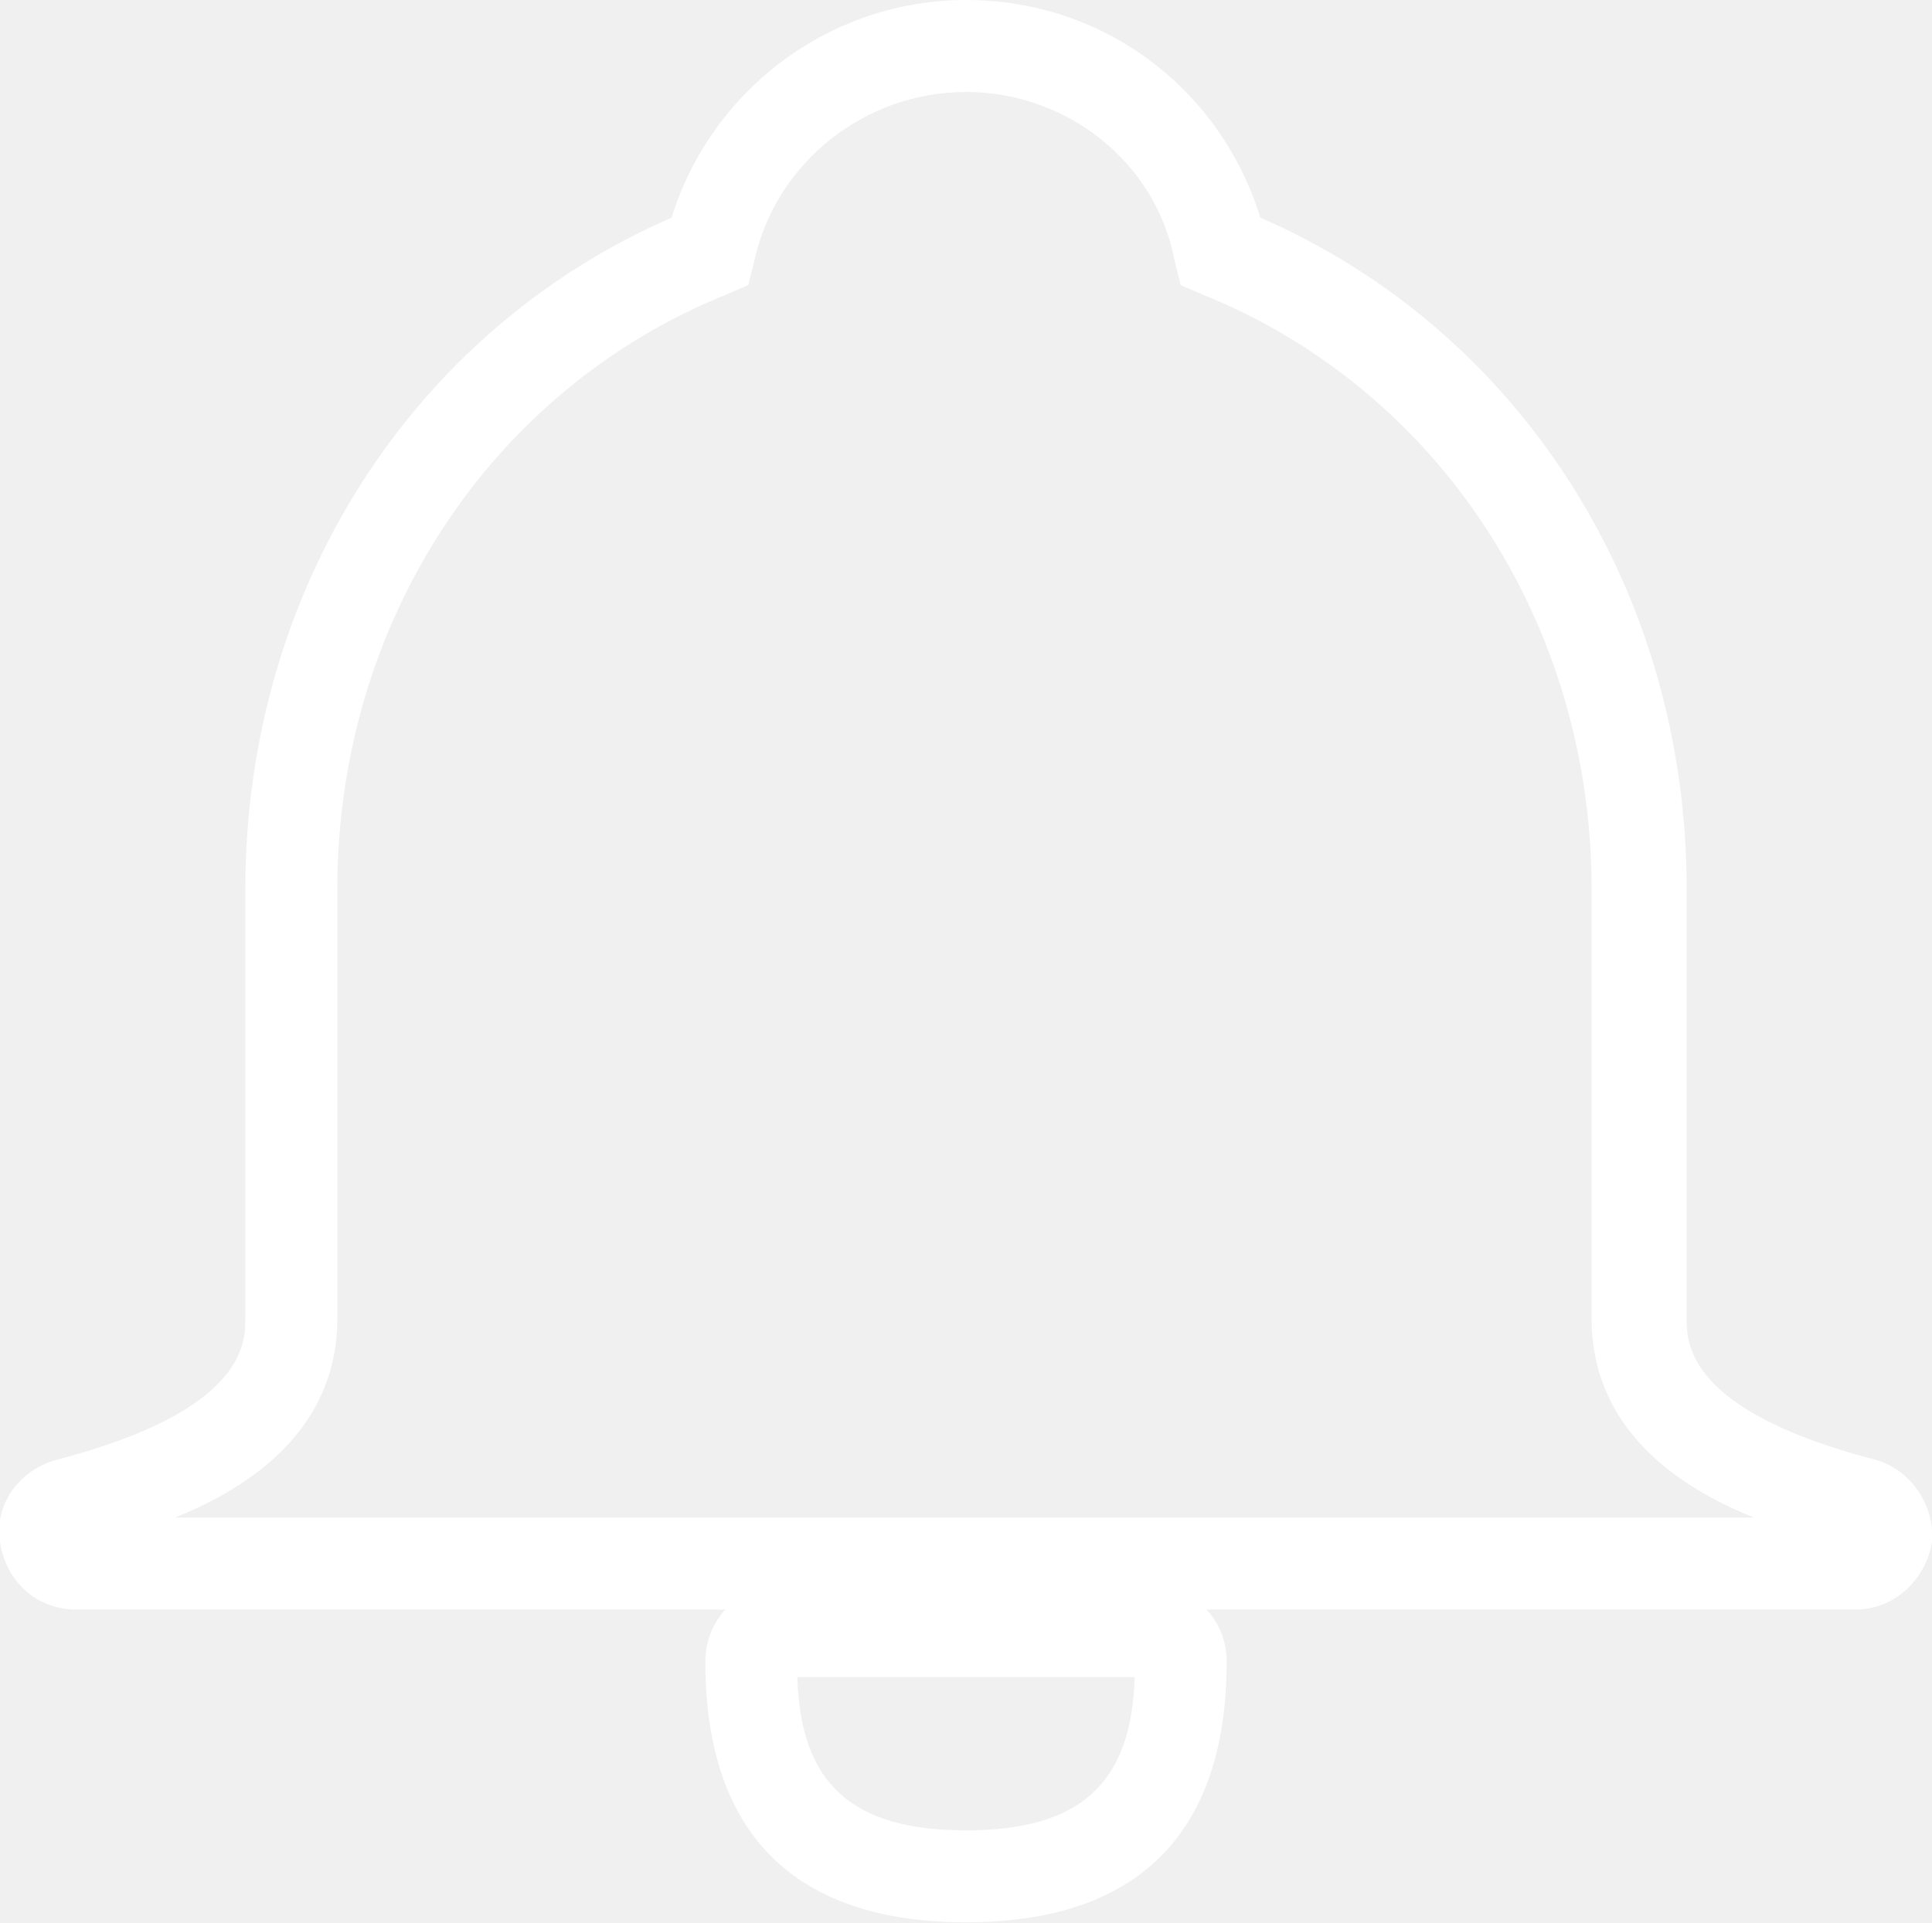
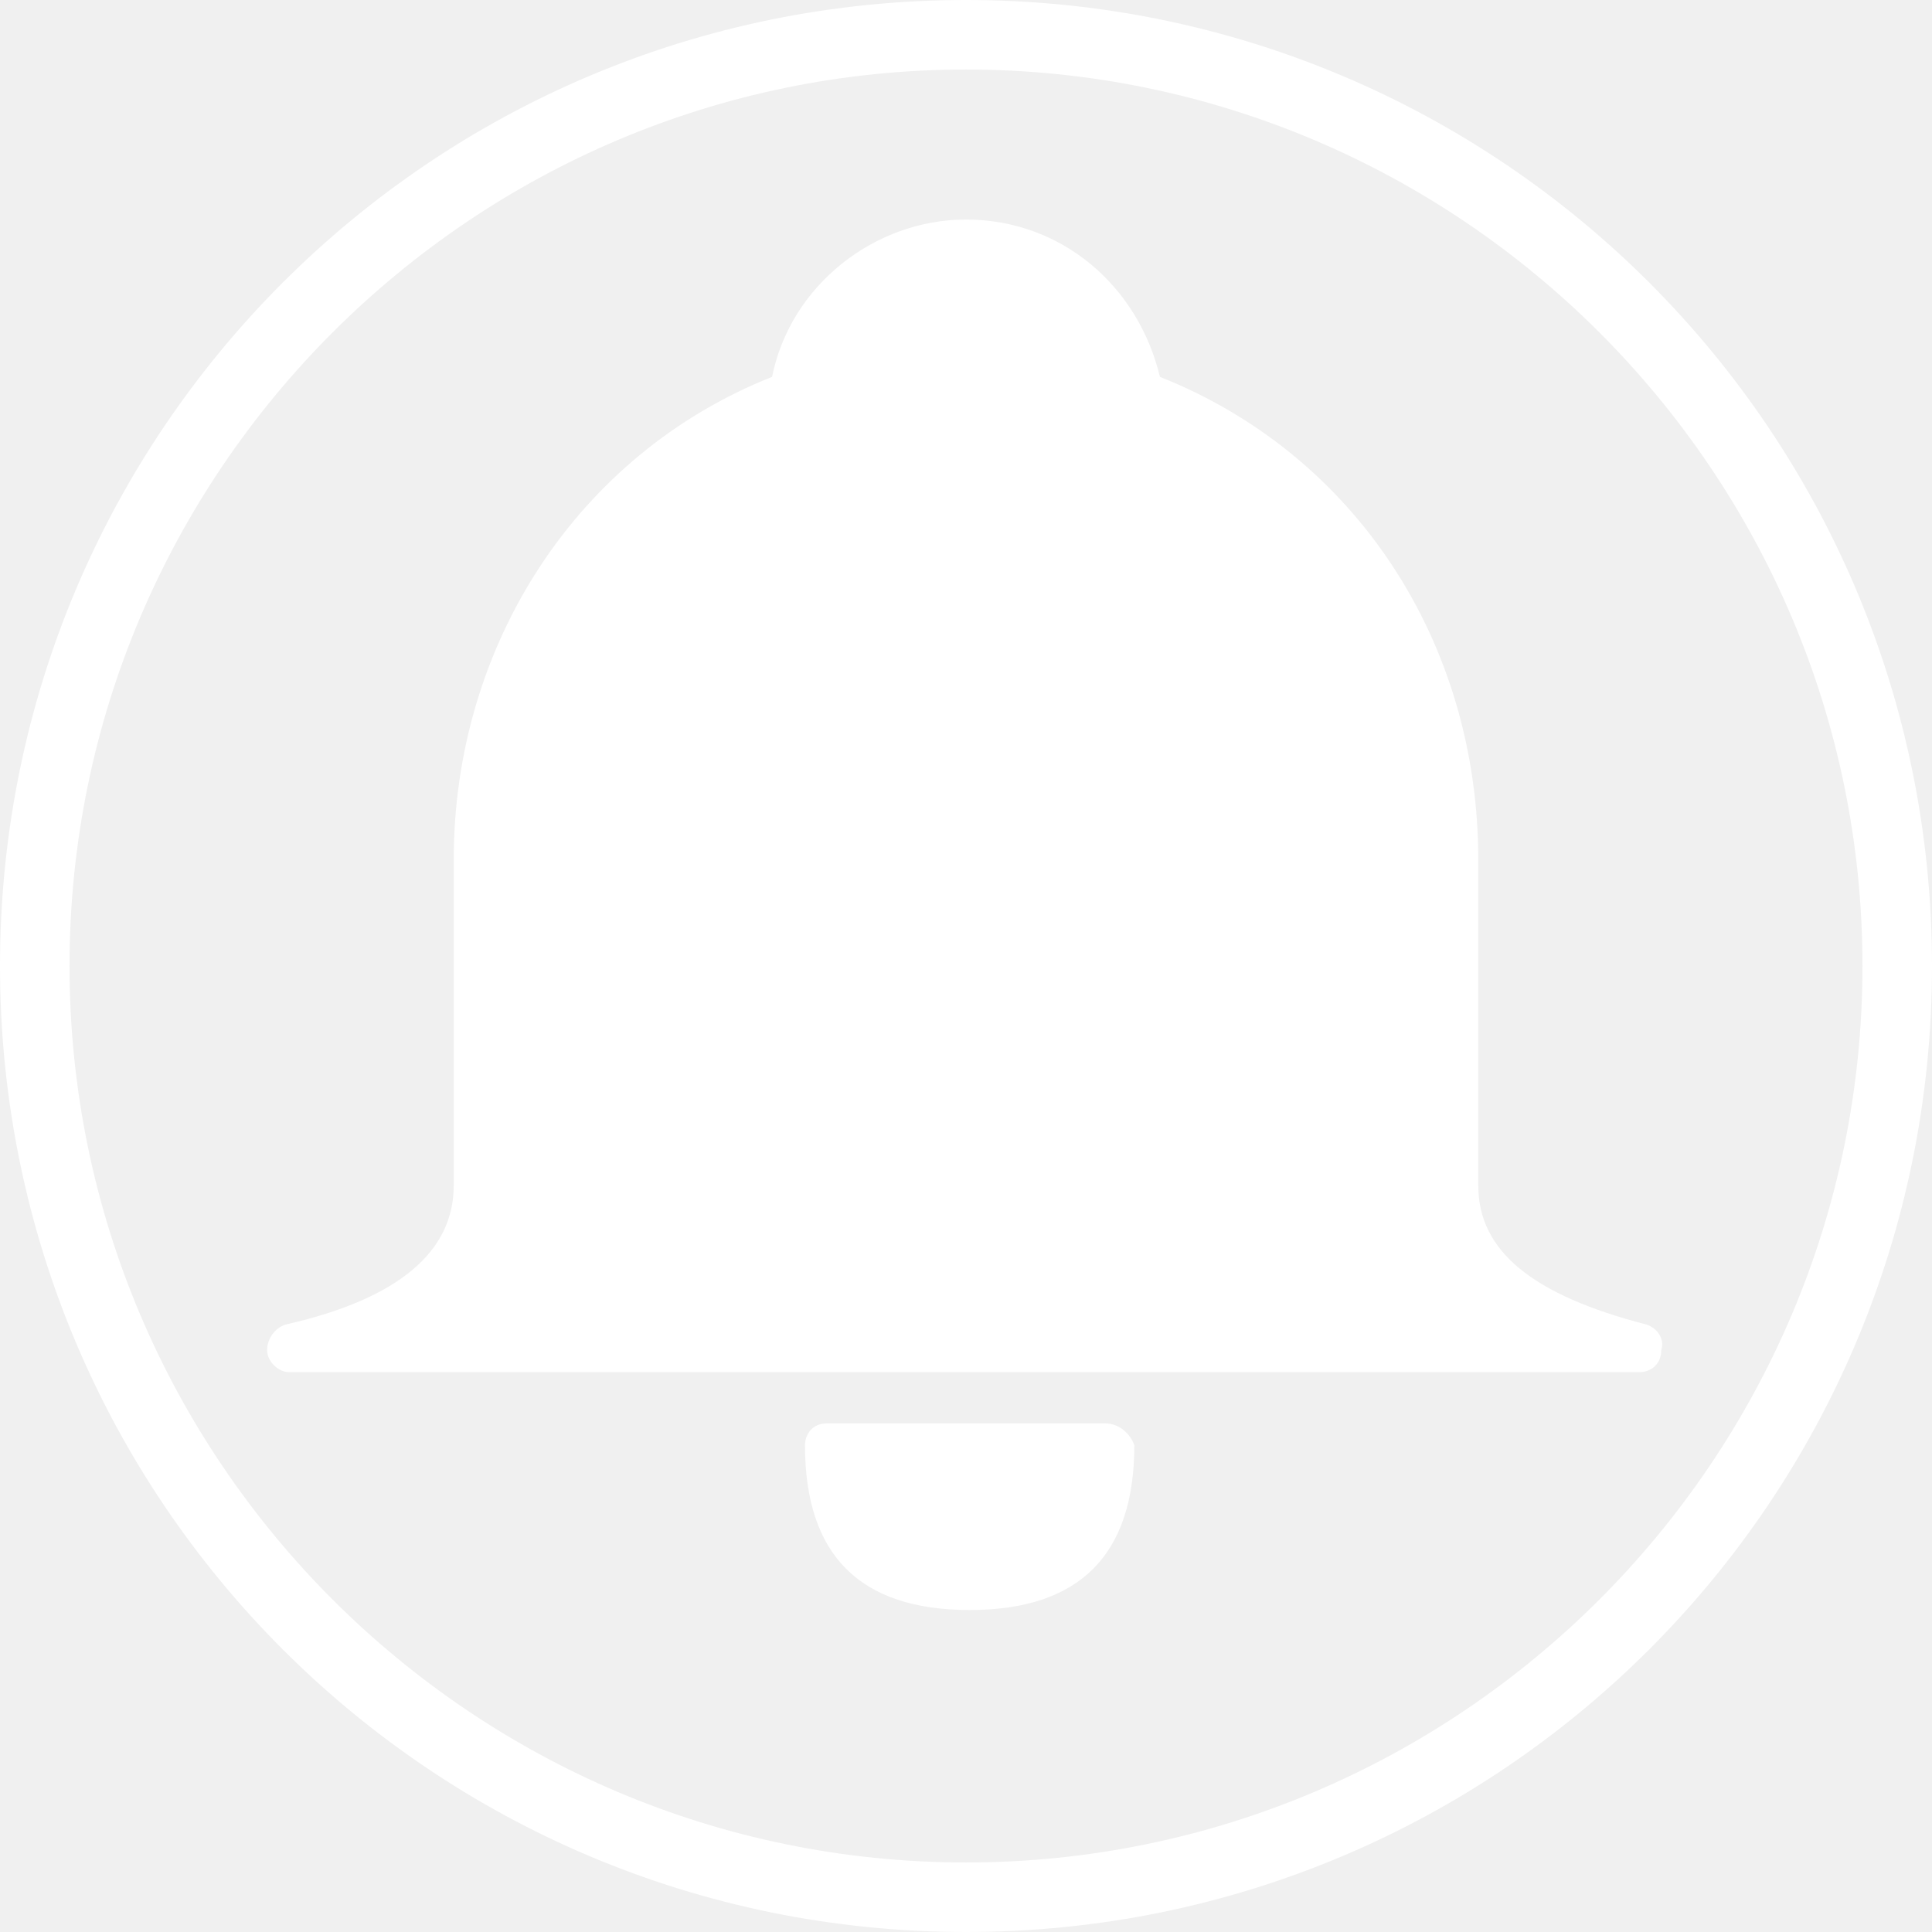
- <svg xmlns="http://www.w3.org/2000/svg" version="1.1" id="Layer_1" x="0px" y="0px" viewBox="0 0 63 62.7" style="enable-background:new 0 0 63 62.7;" xml:space="preserve">
+ <svg xmlns="http://www.w3.org/2000/svg" version="1.1" id="Layer_1" x="0px" y="0px" viewBox="0 0 52.8 52.8" style="enable-background:new 0 0 52.8 52.8;" xml:space="preserve">
  <style type="text/css">
	.st0{fill:#FFFFFF;}
</style>
+   <path class="st0" d="M26.4,52.8C11.8,52.8,0,41,0,26.4C0,11.8,11.8,0,26.4,0s26.4,11.8,26.4,26.4C52.8,41,41,52.8,26.4,52.8z   M26.4,1.9c-13.5,0-24.5,11-24.5,24.5s11,24.5,24.5,24.5c13.5,0,24.5-11,24.5-24.5S39.9,1.9,26.4,1.9z" />
  <g>
-     <path class="st0" d="M60.5,52.5h-58c-1.3,0-2.3-0.9-2.5-2.2c-0.2-1.3,0.7-2.4,1.9-2.7C8,46,8,43.8,8,43V29   c0-9.7,5.4-18.2,13.9-21.9C23.2,2.9,27.1,0,31.5,0c4.5,0,8.3,2.9,9.6,7.1C49.6,10.8,55,19.3,55,29v14c0,0.8,0,3,6.1,4.6l0,0   c1.2,0.3,2,1.5,1.9,2.7C62.8,51.5,61.8,52.5,60.5,52.5z M5.7,49.5h51.5c-2.5-1-5.3-2.9-5.3-6.5V29c0-8.7-5-16.3-12.7-19.4l-0.7-0.3   l-0.2-0.8C37.7,5.3,34.8,3,31.5,3c-3.3,0-6.2,2.3-6.9,5.5l-0.2,0.8l-0.7,0.3C16,12.7,11,20.3,11,29v14C11,46.6,8.2,48.5,5.7,49.5z" />
-     <path class="st0" d="M31.5,62.7c-5.6,0-8.5-2.9-8.5-8.5c0-1.4,1.1-2.5,2.5-2.5h12c1.4,0,2.5,1.1,2.5,2.5   C40,59.8,37.1,62.7,31.5,62.7z M26,54.7c0.1,3.5,1.8,5,5.5,5s5.4-1.5,5.5-5H26z" />
+     <path class="st0" d="M45,36.2c-3.1-0.8-4.6-2-4.6-3.8v-8.9c0-6-3.4-11.1-8.7-13.2c-0.6-2.5-2.7-4.3-5.3-4.3c-2.5,0-4.8,1.8-5.3,4.3   c-5.3,2.1-8.7,7.3-8.7,13.2v8.9c0,1.8-1.5,3.1-4.6,3.8c-0.3,0.1-0.5,0.4-0.5,0.7c0,0.3,0.3,0.6,0.6,0.6h36.9c0.3,0,0.6-0.2,0.6-0.6   C45.5,36.6,45.3,36.3,45,36.2z" />
+     <path class="st0" d="M30.2,38.9h-7.6c-0.4,0-0.6,0.3-0.6,0.6c0,3,1.5,4.5,4.5,4.5s4.5-1.5,4.5-4.5C30.9,39.2,30.6,38.9,30.2,38.9z" />
  </g>
</svg>
